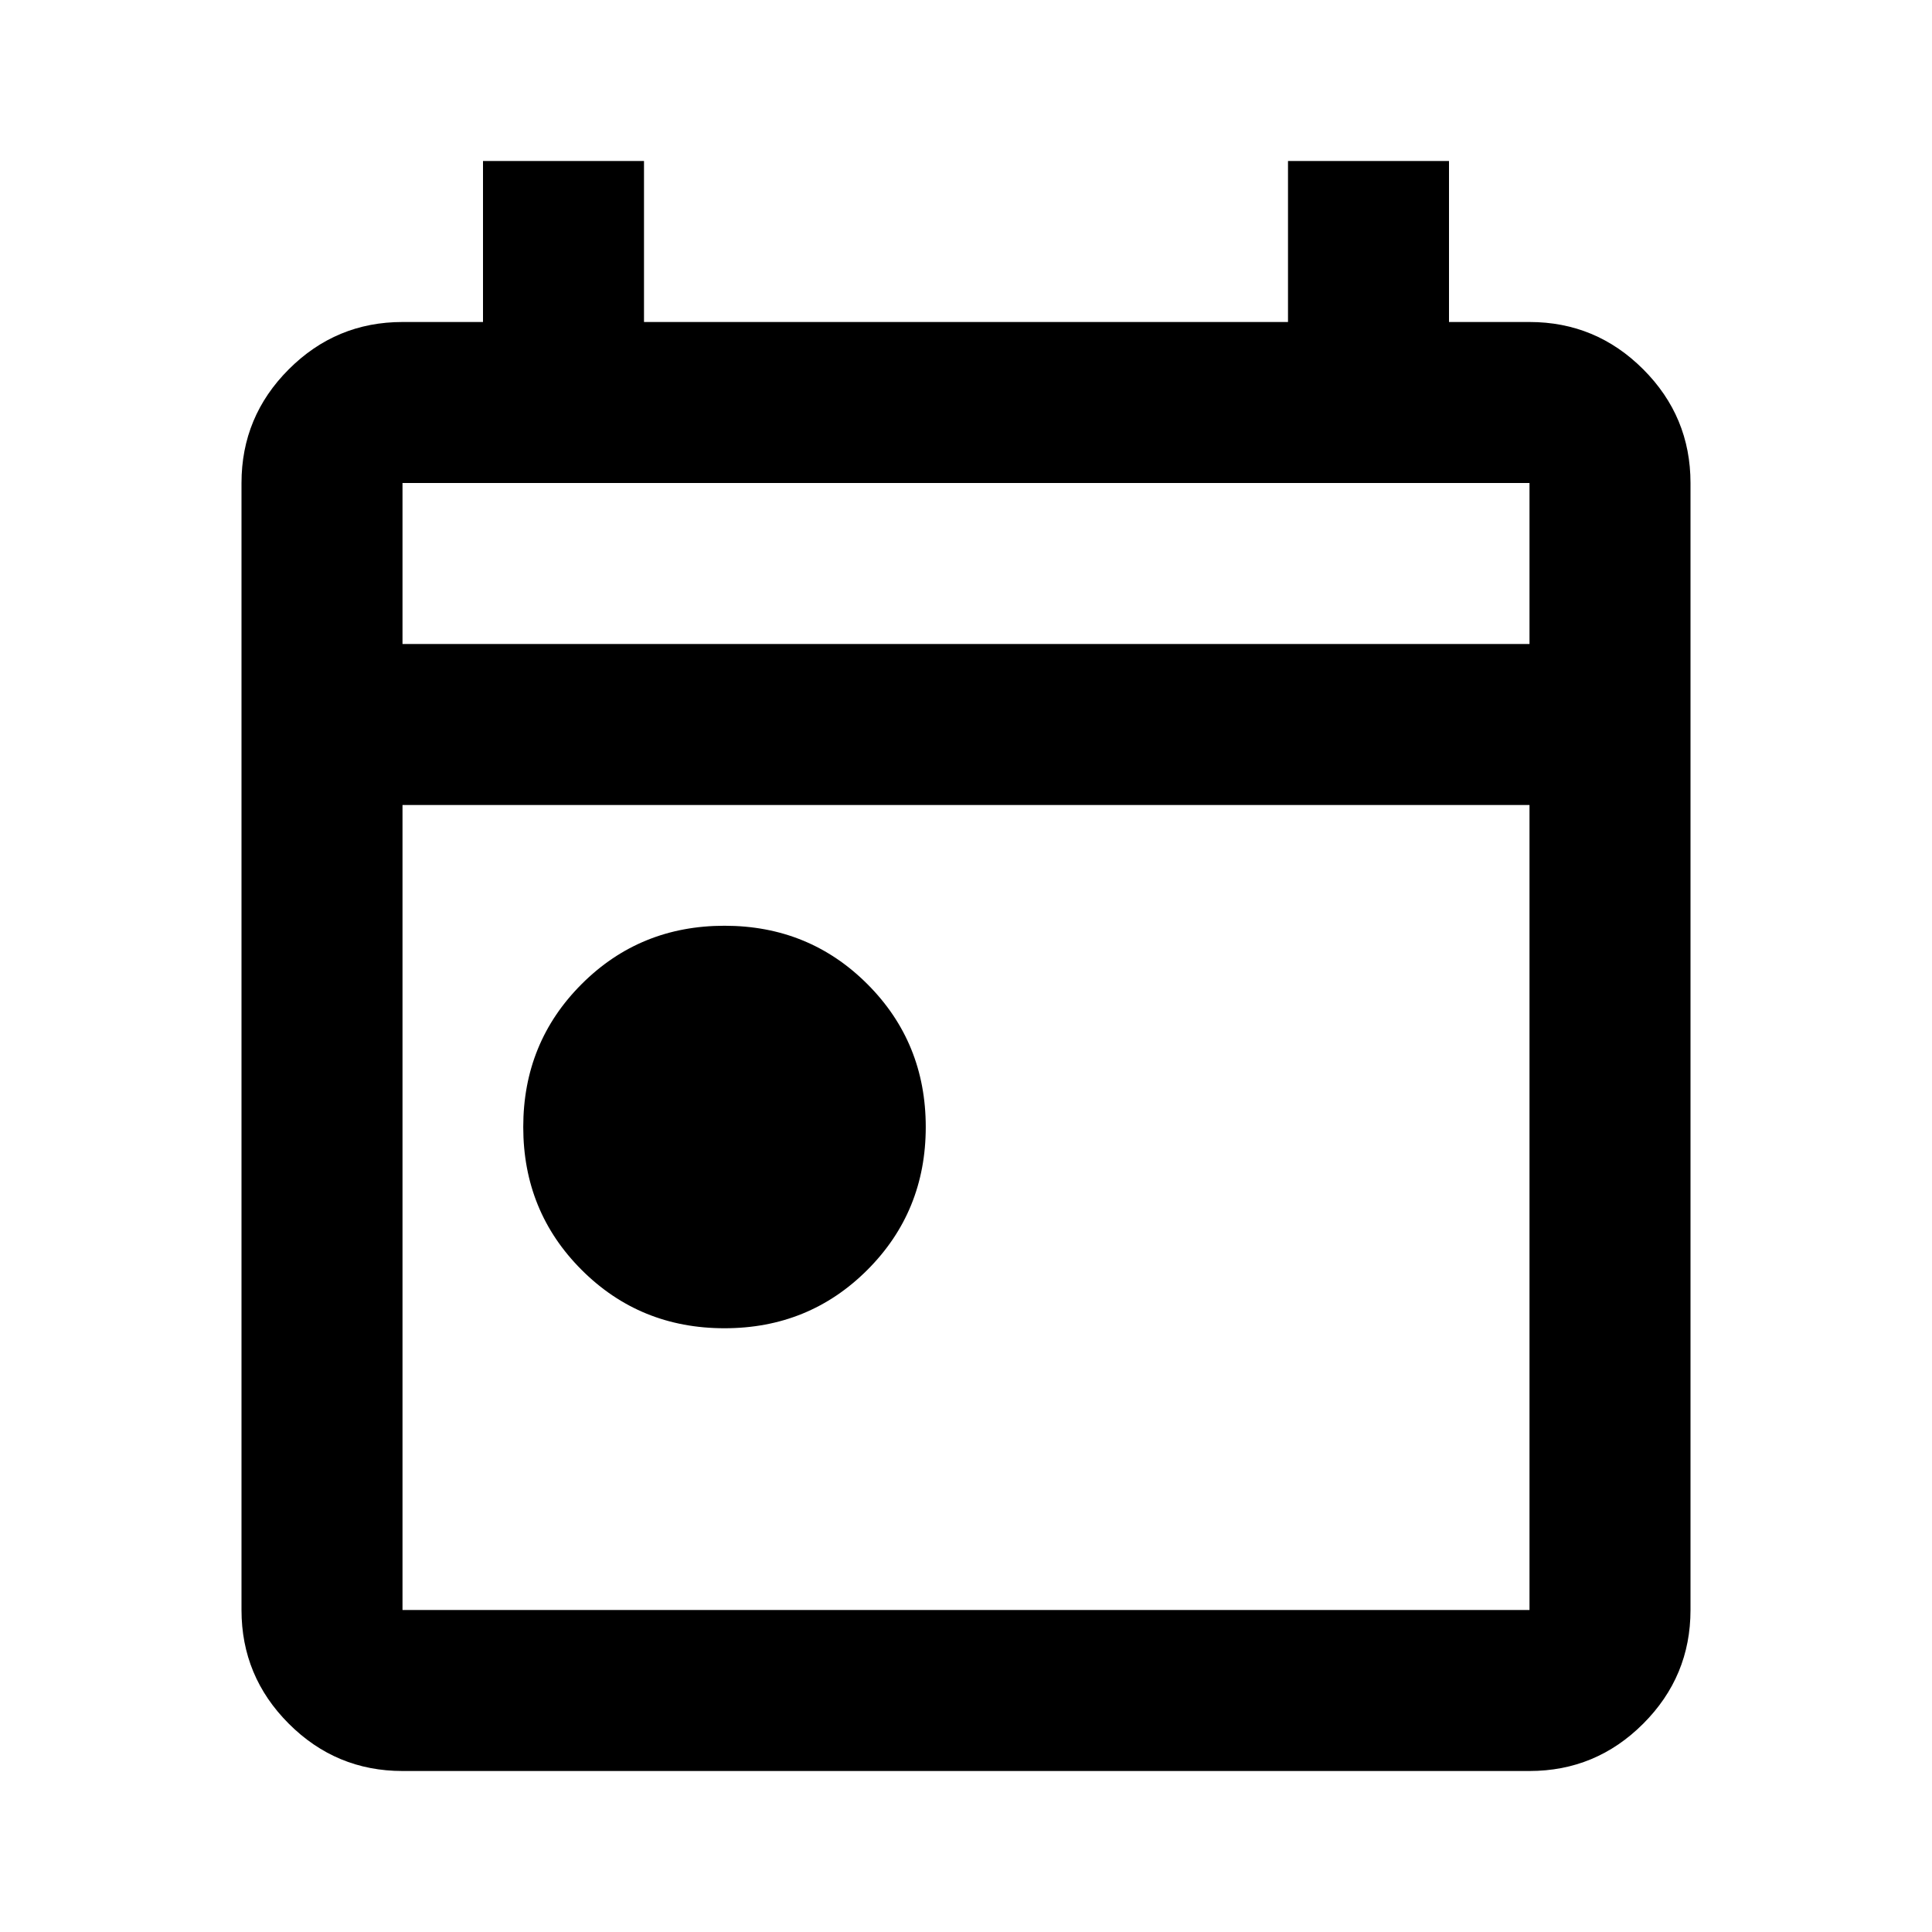
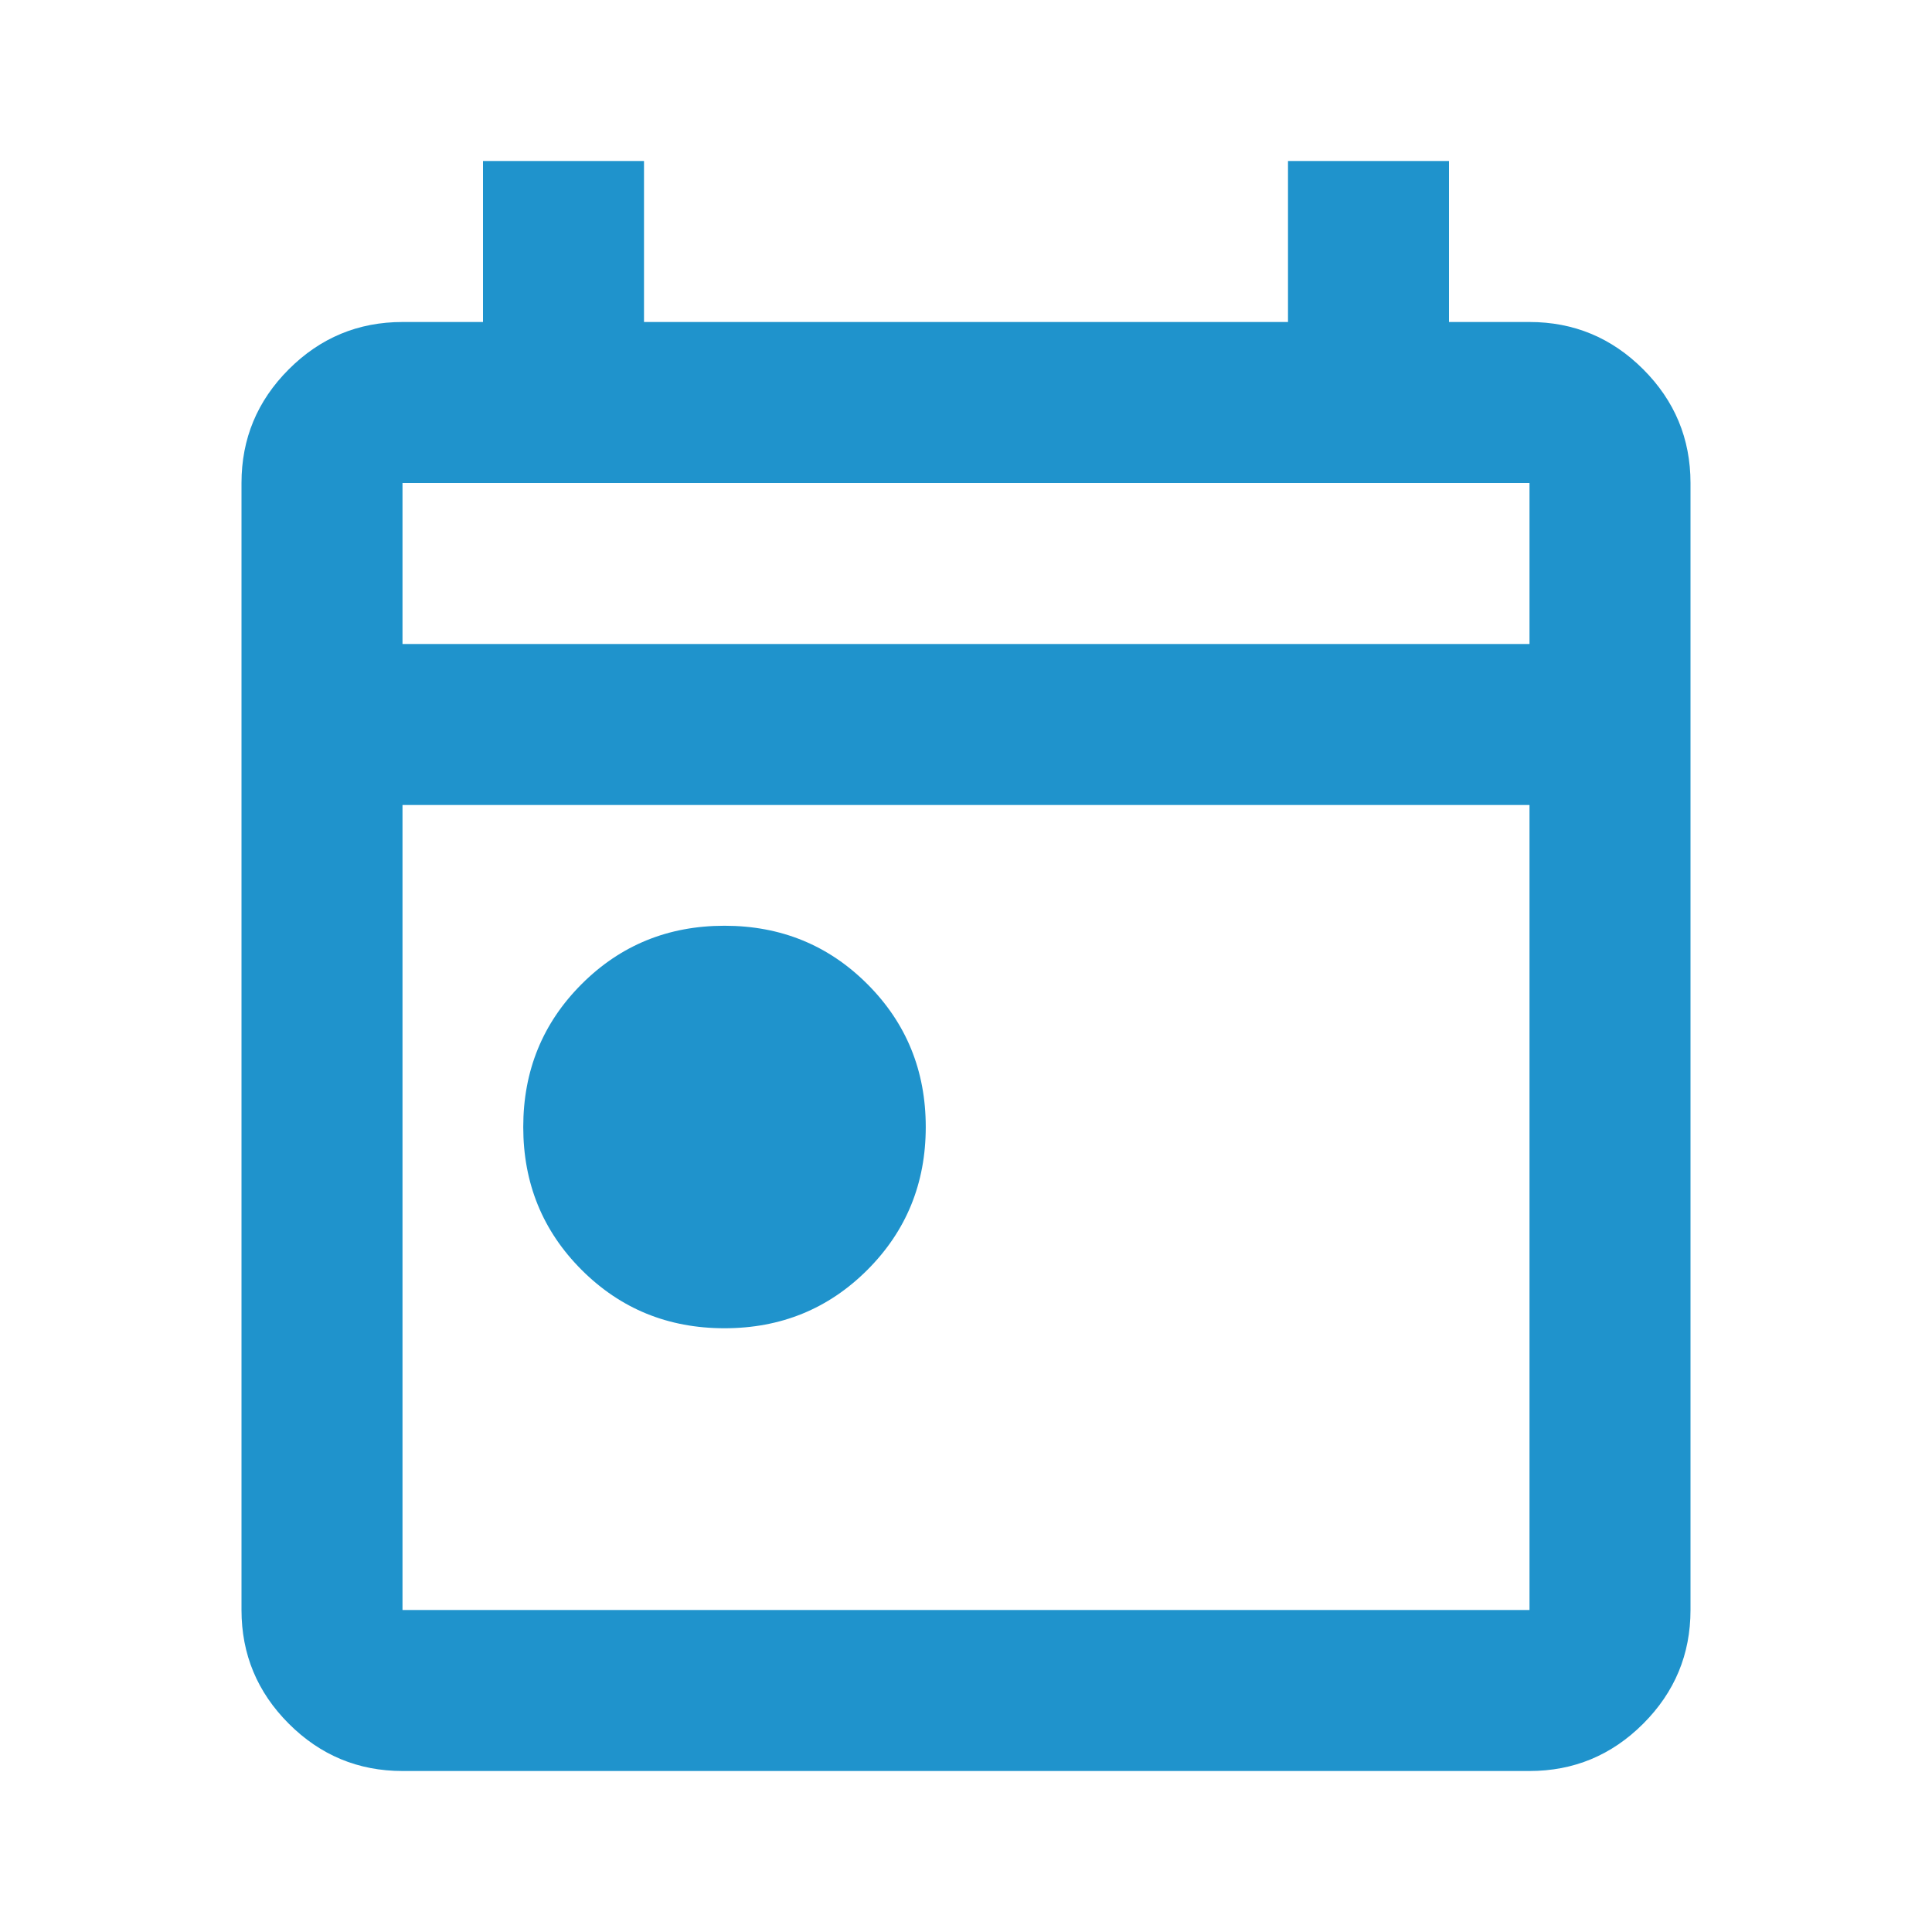
<svg xmlns="http://www.w3.org/2000/svg" height="24" viewBox="0 -960 960 960" width="24">
-   <path d="M360-300q-42 0-71-29t-29-71q0-42 29-71t71-29q42 0 71 29t29 71q0 42-29 71t-71 29ZM200-80q-33 0-56.5-23.5T120-160v-560q0-33 23.5-56.5T200-800h40v-80h80v80h320v-80h80v80h40q33 0 56.5 23.5T840-720v560q0 33-23.5 56.5T760-80H200Zm0-80h560v-400H200v400Zm0-480h560v-80H200v80Zm0 0v-80 80Z" />
+   <path fill="#1f93cc" d="M360-300q-42 0-71-29t-29-71q0-42 29-71t71-29q42 0 71 29t29 71q0 42-29 71t-71 29ZM200-80q-33 0-56.5-23.5T120-160v-560q0-33 23.5-56.5T200-800h40v-80h80v80h320v-80h80v80h40q33 0 56.5 23.5T840-720v560q0 33-23.5 56.5T760-80H200Zm0-80h560v-400H200v400Zm0-480h560v-80H200v80Zm0 0v-80 80Z" />
</svg>
